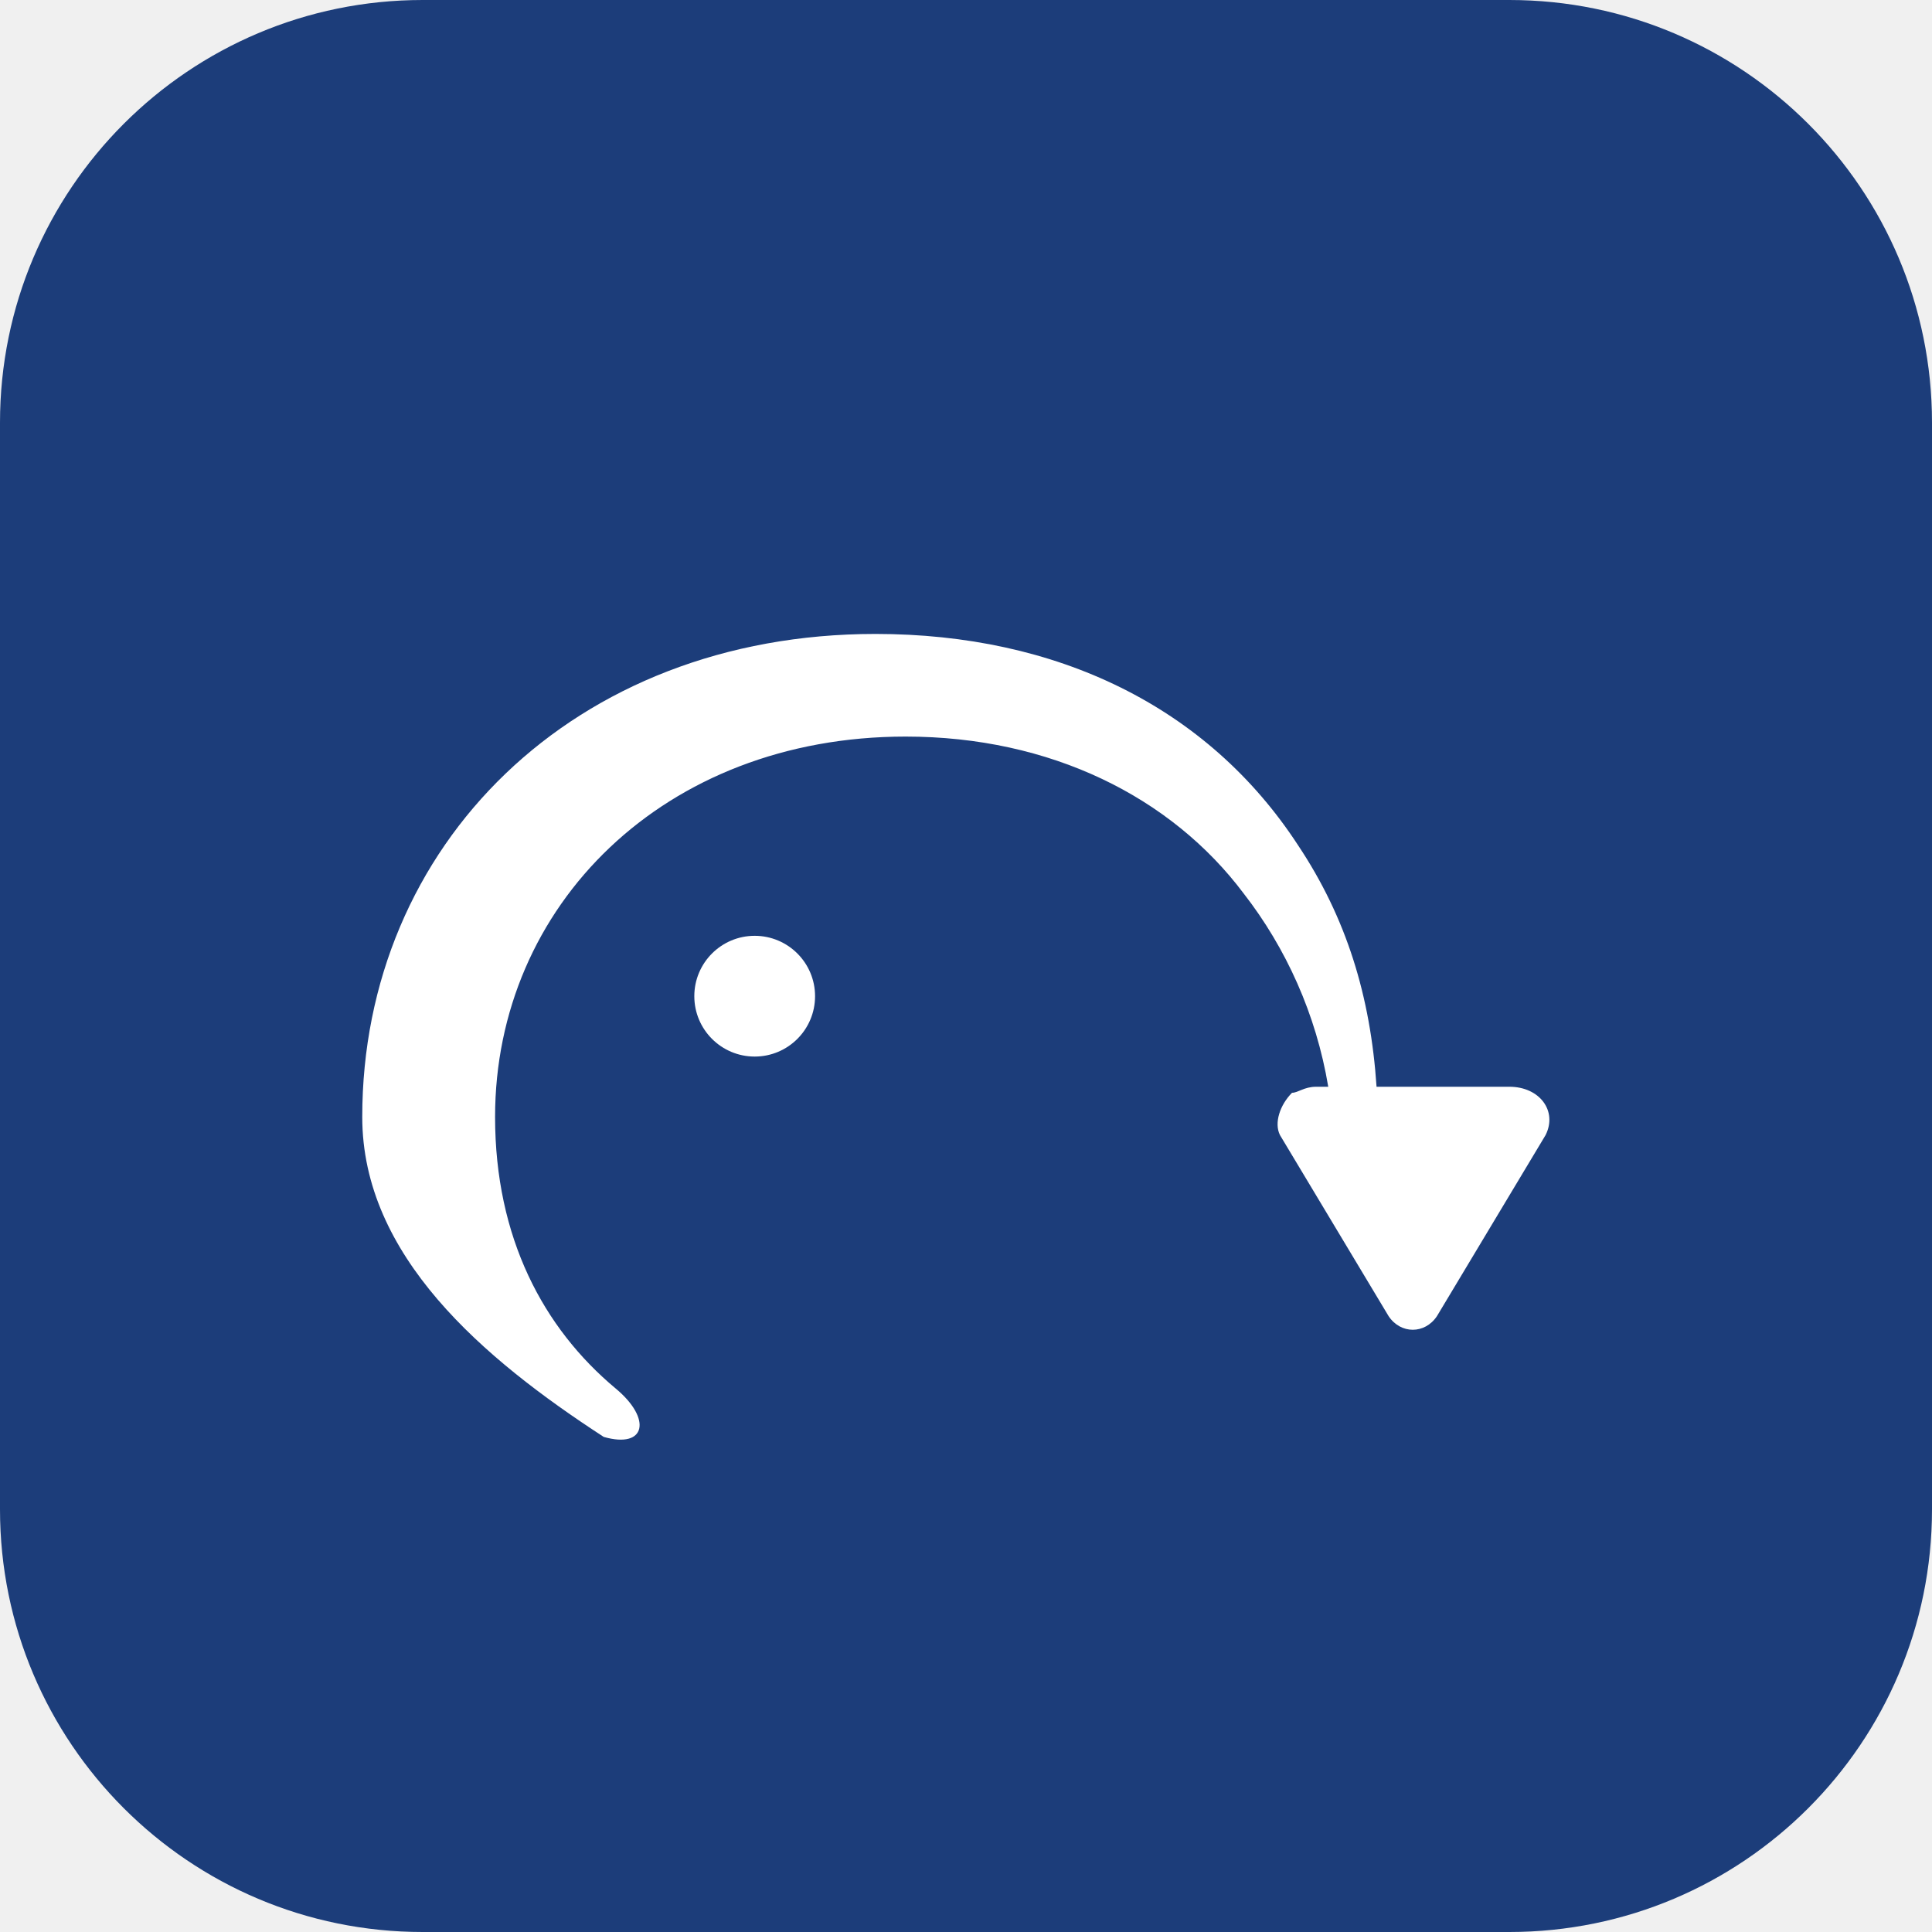
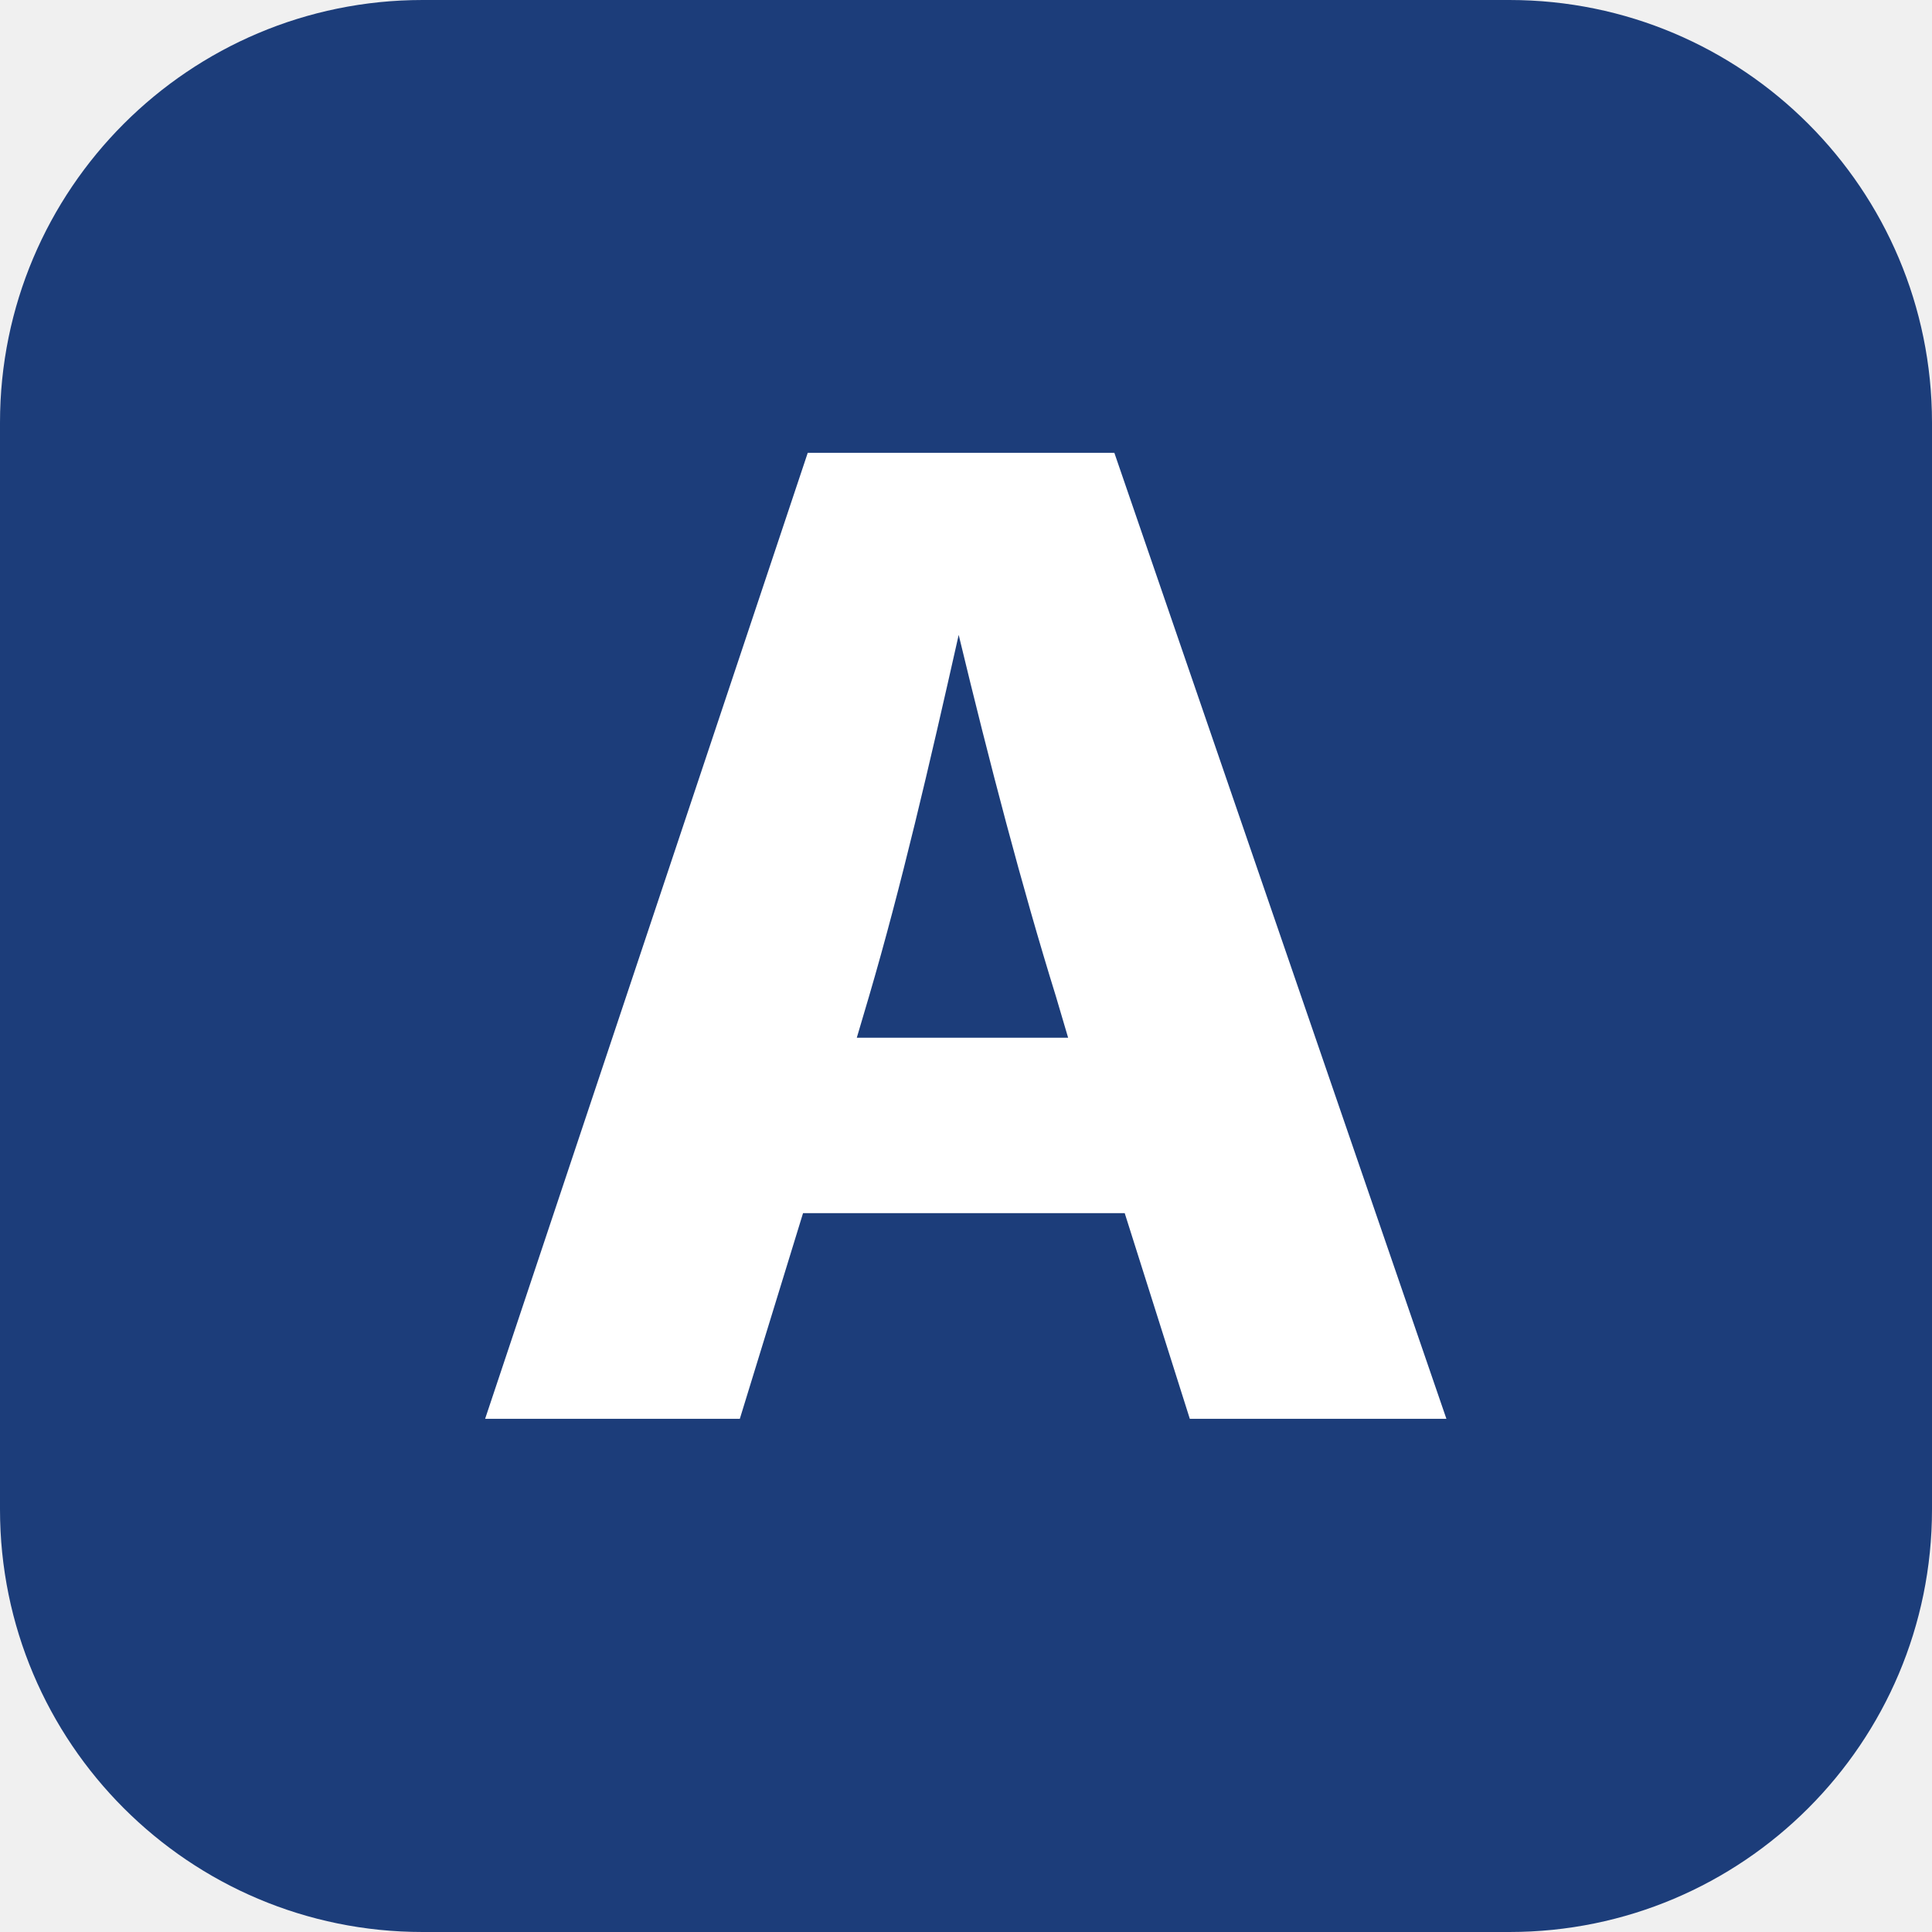
<svg xmlns="http://www.w3.org/2000/svg" viewBox="0 0 32 32">
  <rect width="32" height="32" rx="7" fill="#1C3D7A" />
-   <path d="M6 18.5c0-4.5 3.5-8 8.5-8 3 0 5.5 1.2 7 3.5.8 1.2 1.2 2.5 1.3 4h2.2c.5 0 .8.4.6.8l-1.8 3c-.2.3-.6.3-.8 0l-1.8-3c-.1-.2 0-.5.2-.7.1 0 .2-.1.4-.1h.2c-.2-1.2-.7-2.3-1.4-3.2-1.2-1.6-3.2-2.6-5.6-2.6-4 0-6.8 2.8-6.8 6.3 0 2 .8 3.5 2 4.5.6.5.5 1-.2.8C8 22.5 6 20.8 6 18.5z" fill="#fff" />
-   <circle cx="12.5" cy="16.5" r="1" fill="#fff" />
+   <text x="16" y="23.5" text-anchor="middle" font-family="system-ui,-apple-system,sans-serif" font-size="22" font-weight="800" fill="#fff">А</text>
</svg>
